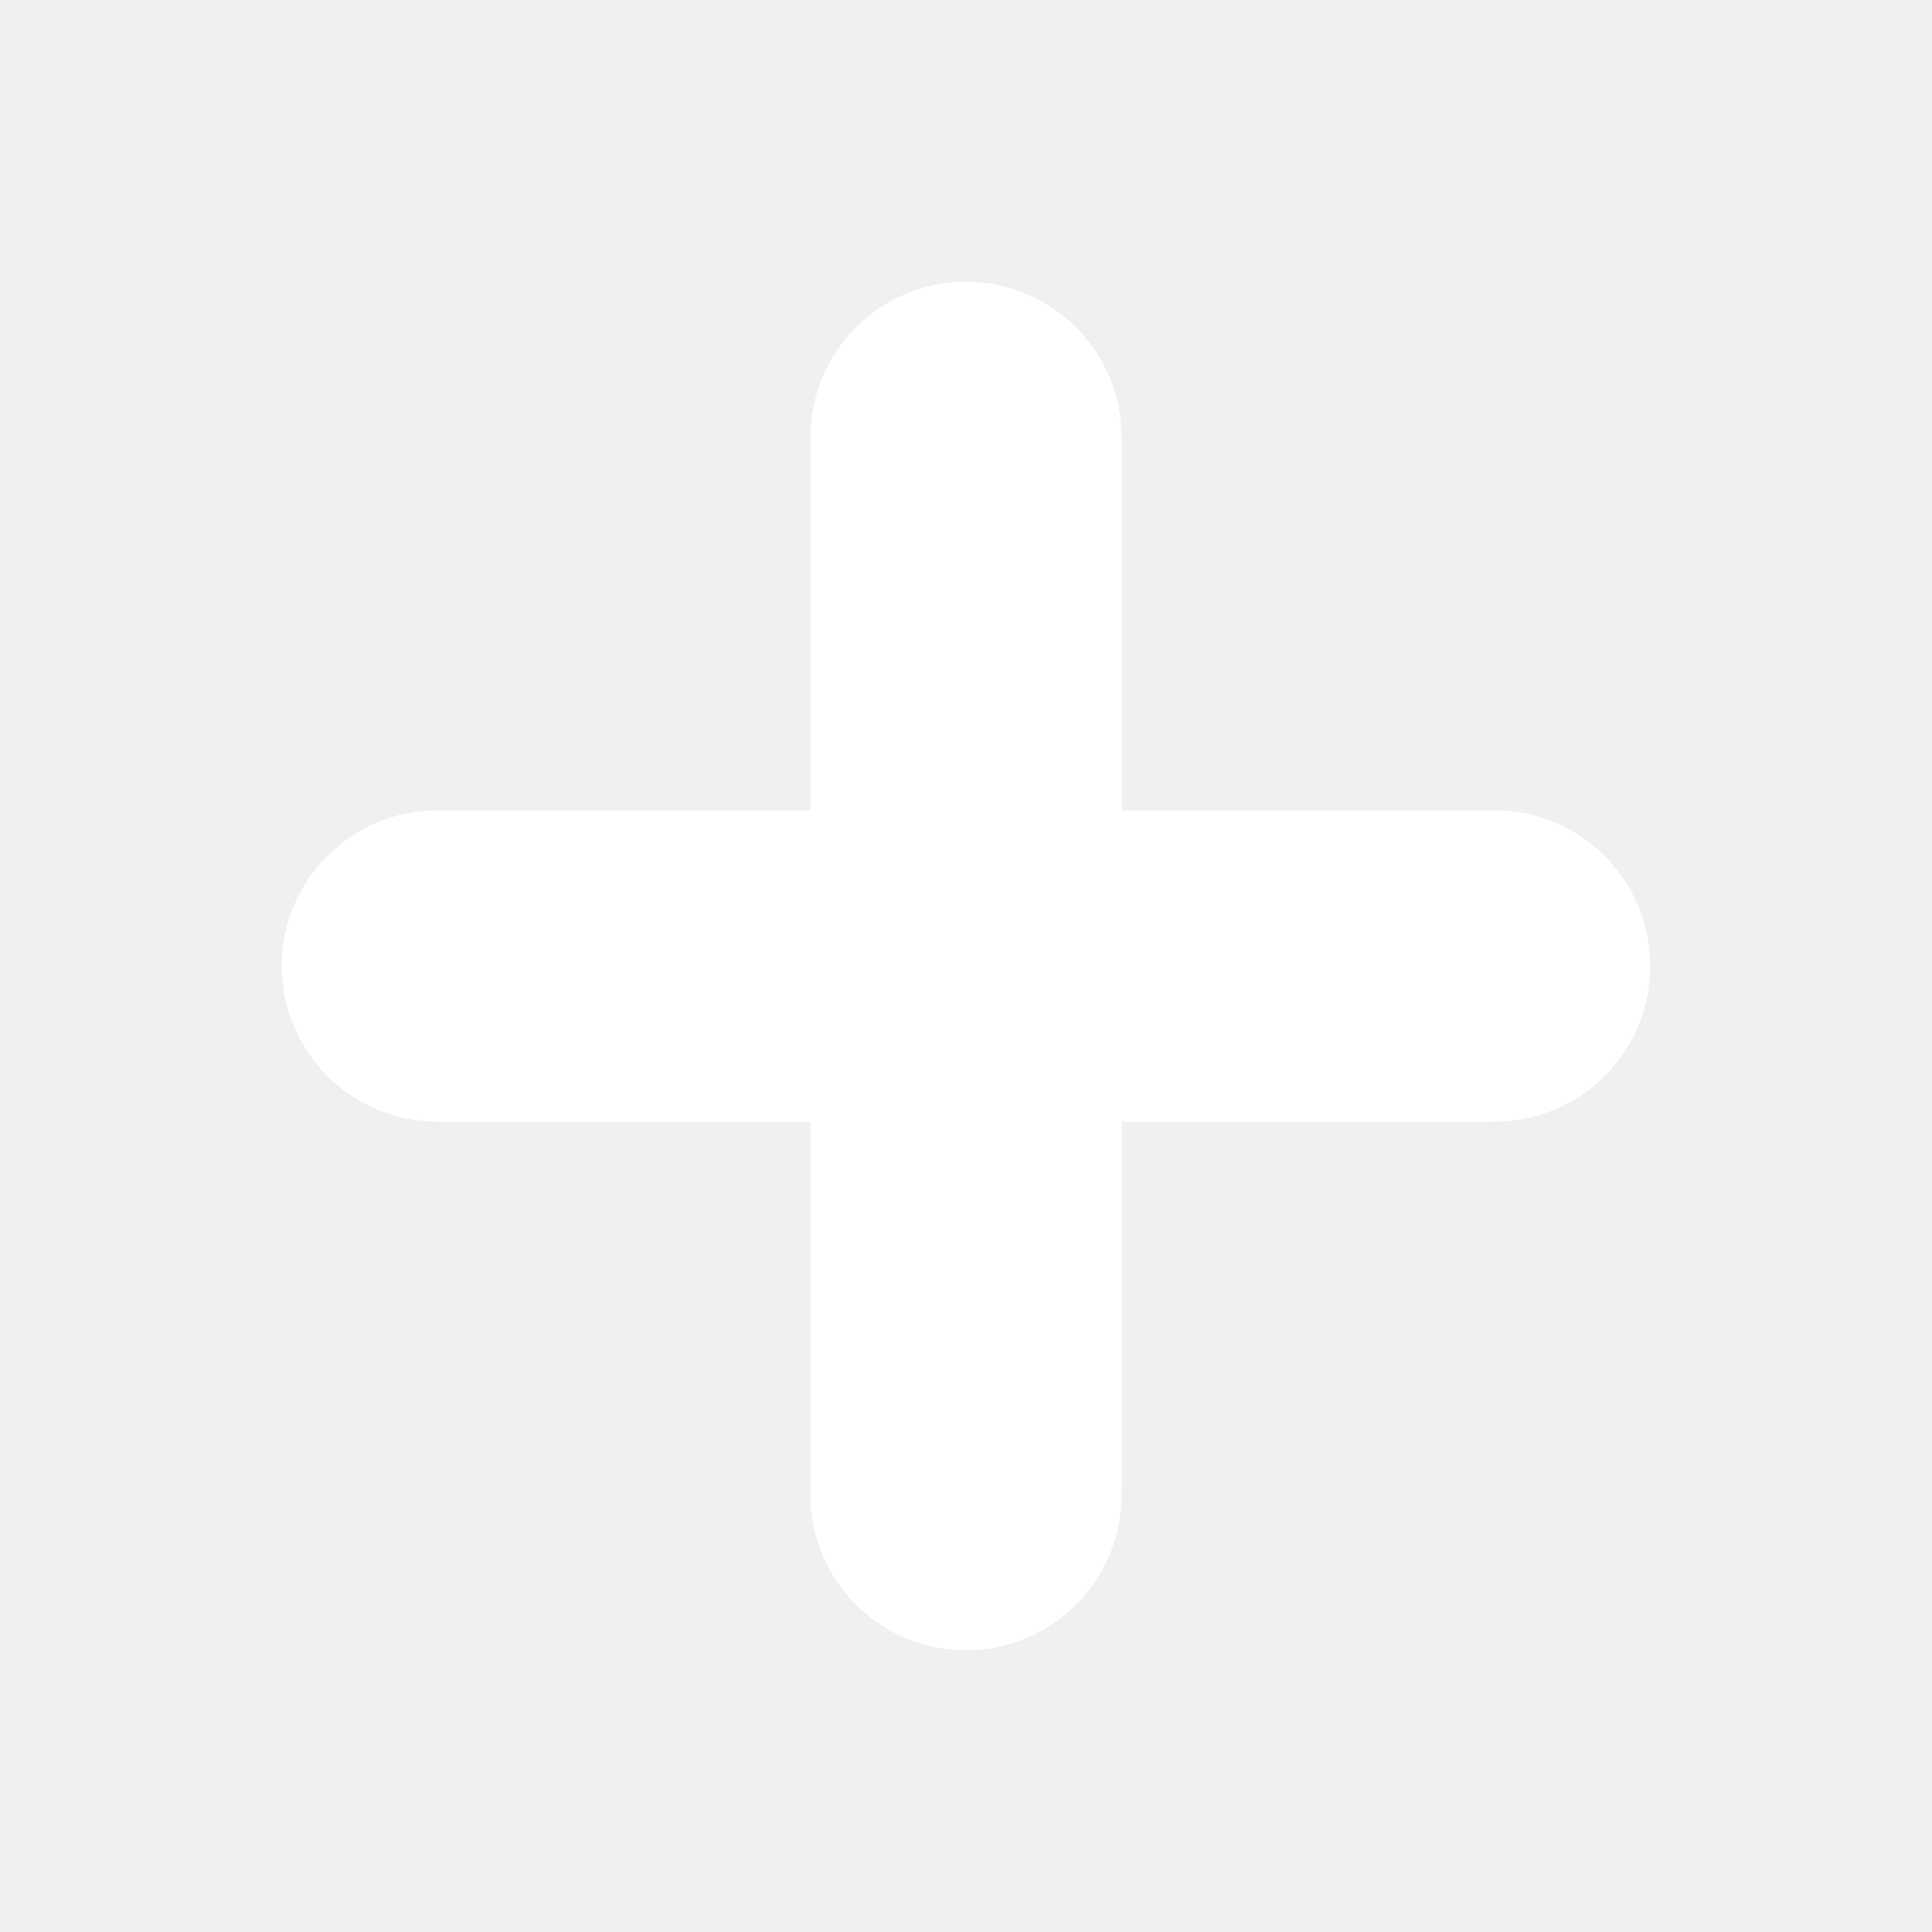
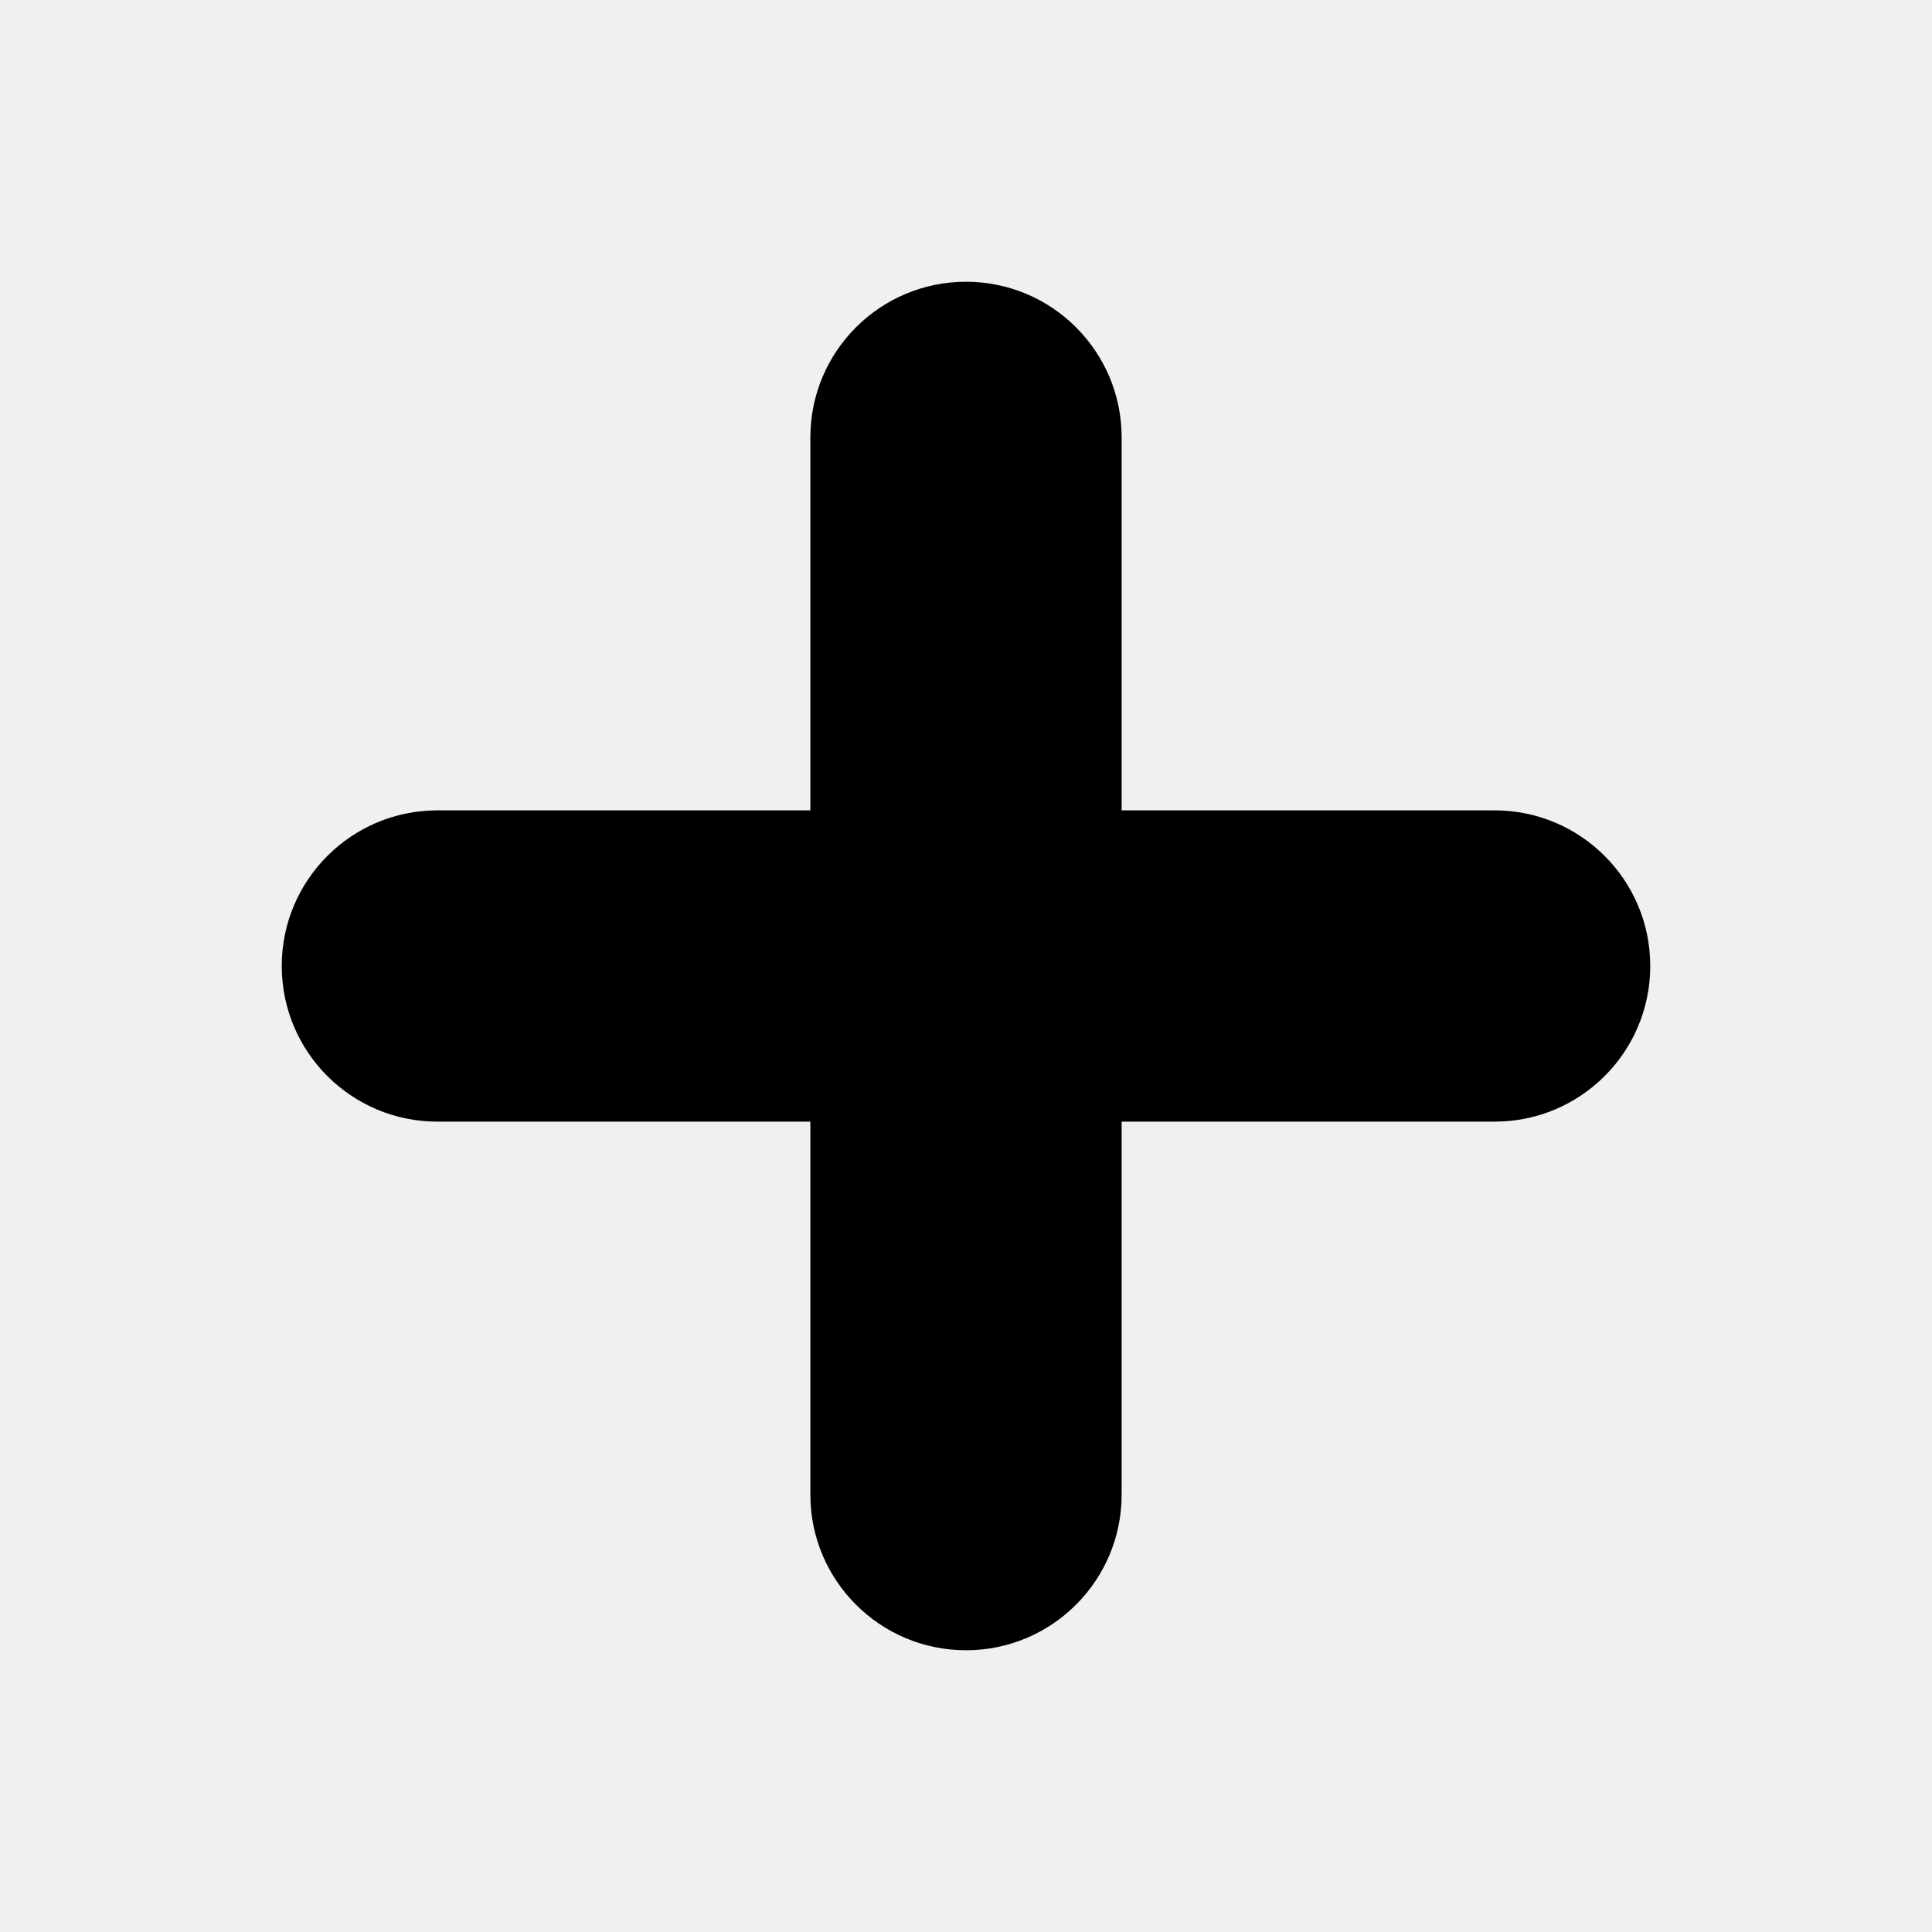
- <svg xmlns="http://www.w3.org/2000/svg" alt="" aria-hidden="true" aria-label="watchlist" color="#fff" role="img" version="1.1" viewBox="0 0 36 36" data-route="WATCHLIST" style="color: white; fill: white;">
+ <svg xmlns="http://www.w3.org/2000/svg" alt="" aria-hidden="true" aria-label="watchlist" color="black" role="img" version="1.1" viewBox="0 0 36 36" data-route="WATCHLIST" style="color: white; fill: black;">
  <path d="M27.85 15.1H20.9V8.15a2.9 2.9 0 0 0-5.8 0v6.95H8.15a2.9 2.9 0 0 0 0 5.8h6.95v6.95a2.9 2.9 0 0 0 5.8 0V20.9h6.95a2.9 2.9 0 1 0 0-5.8z" class="sc-kAzzGY dGwULW" />
</svg>
